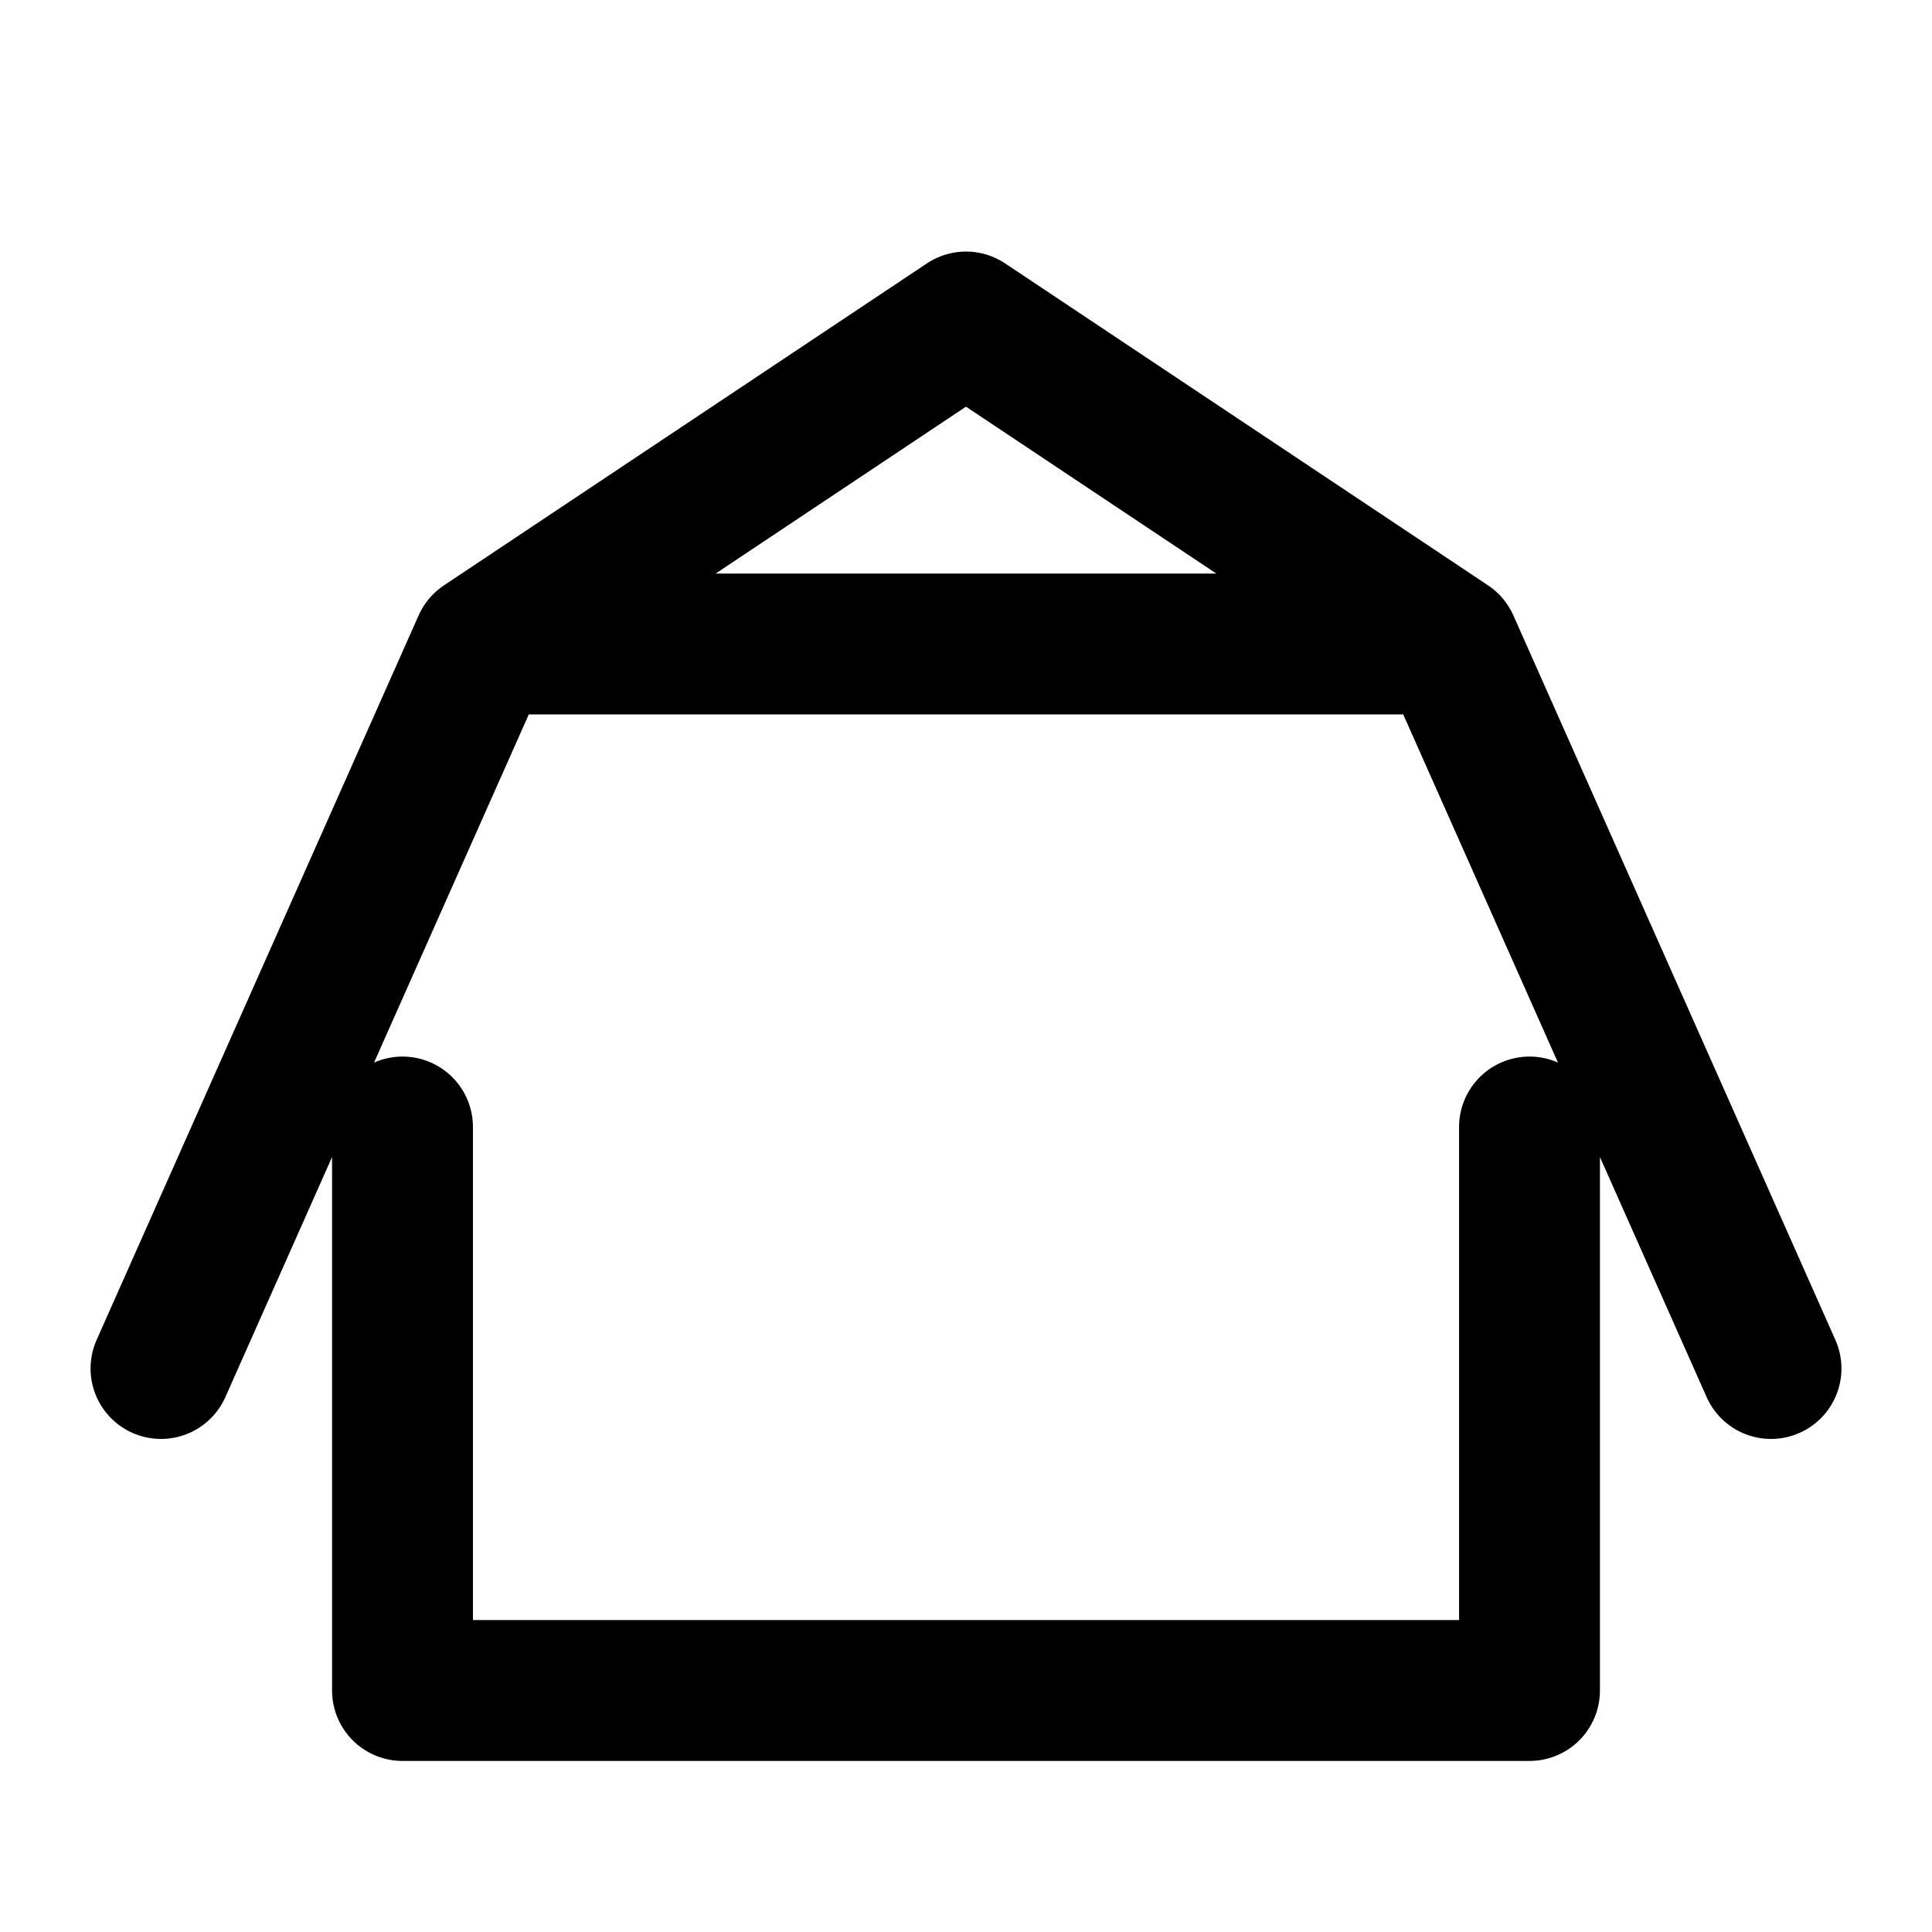
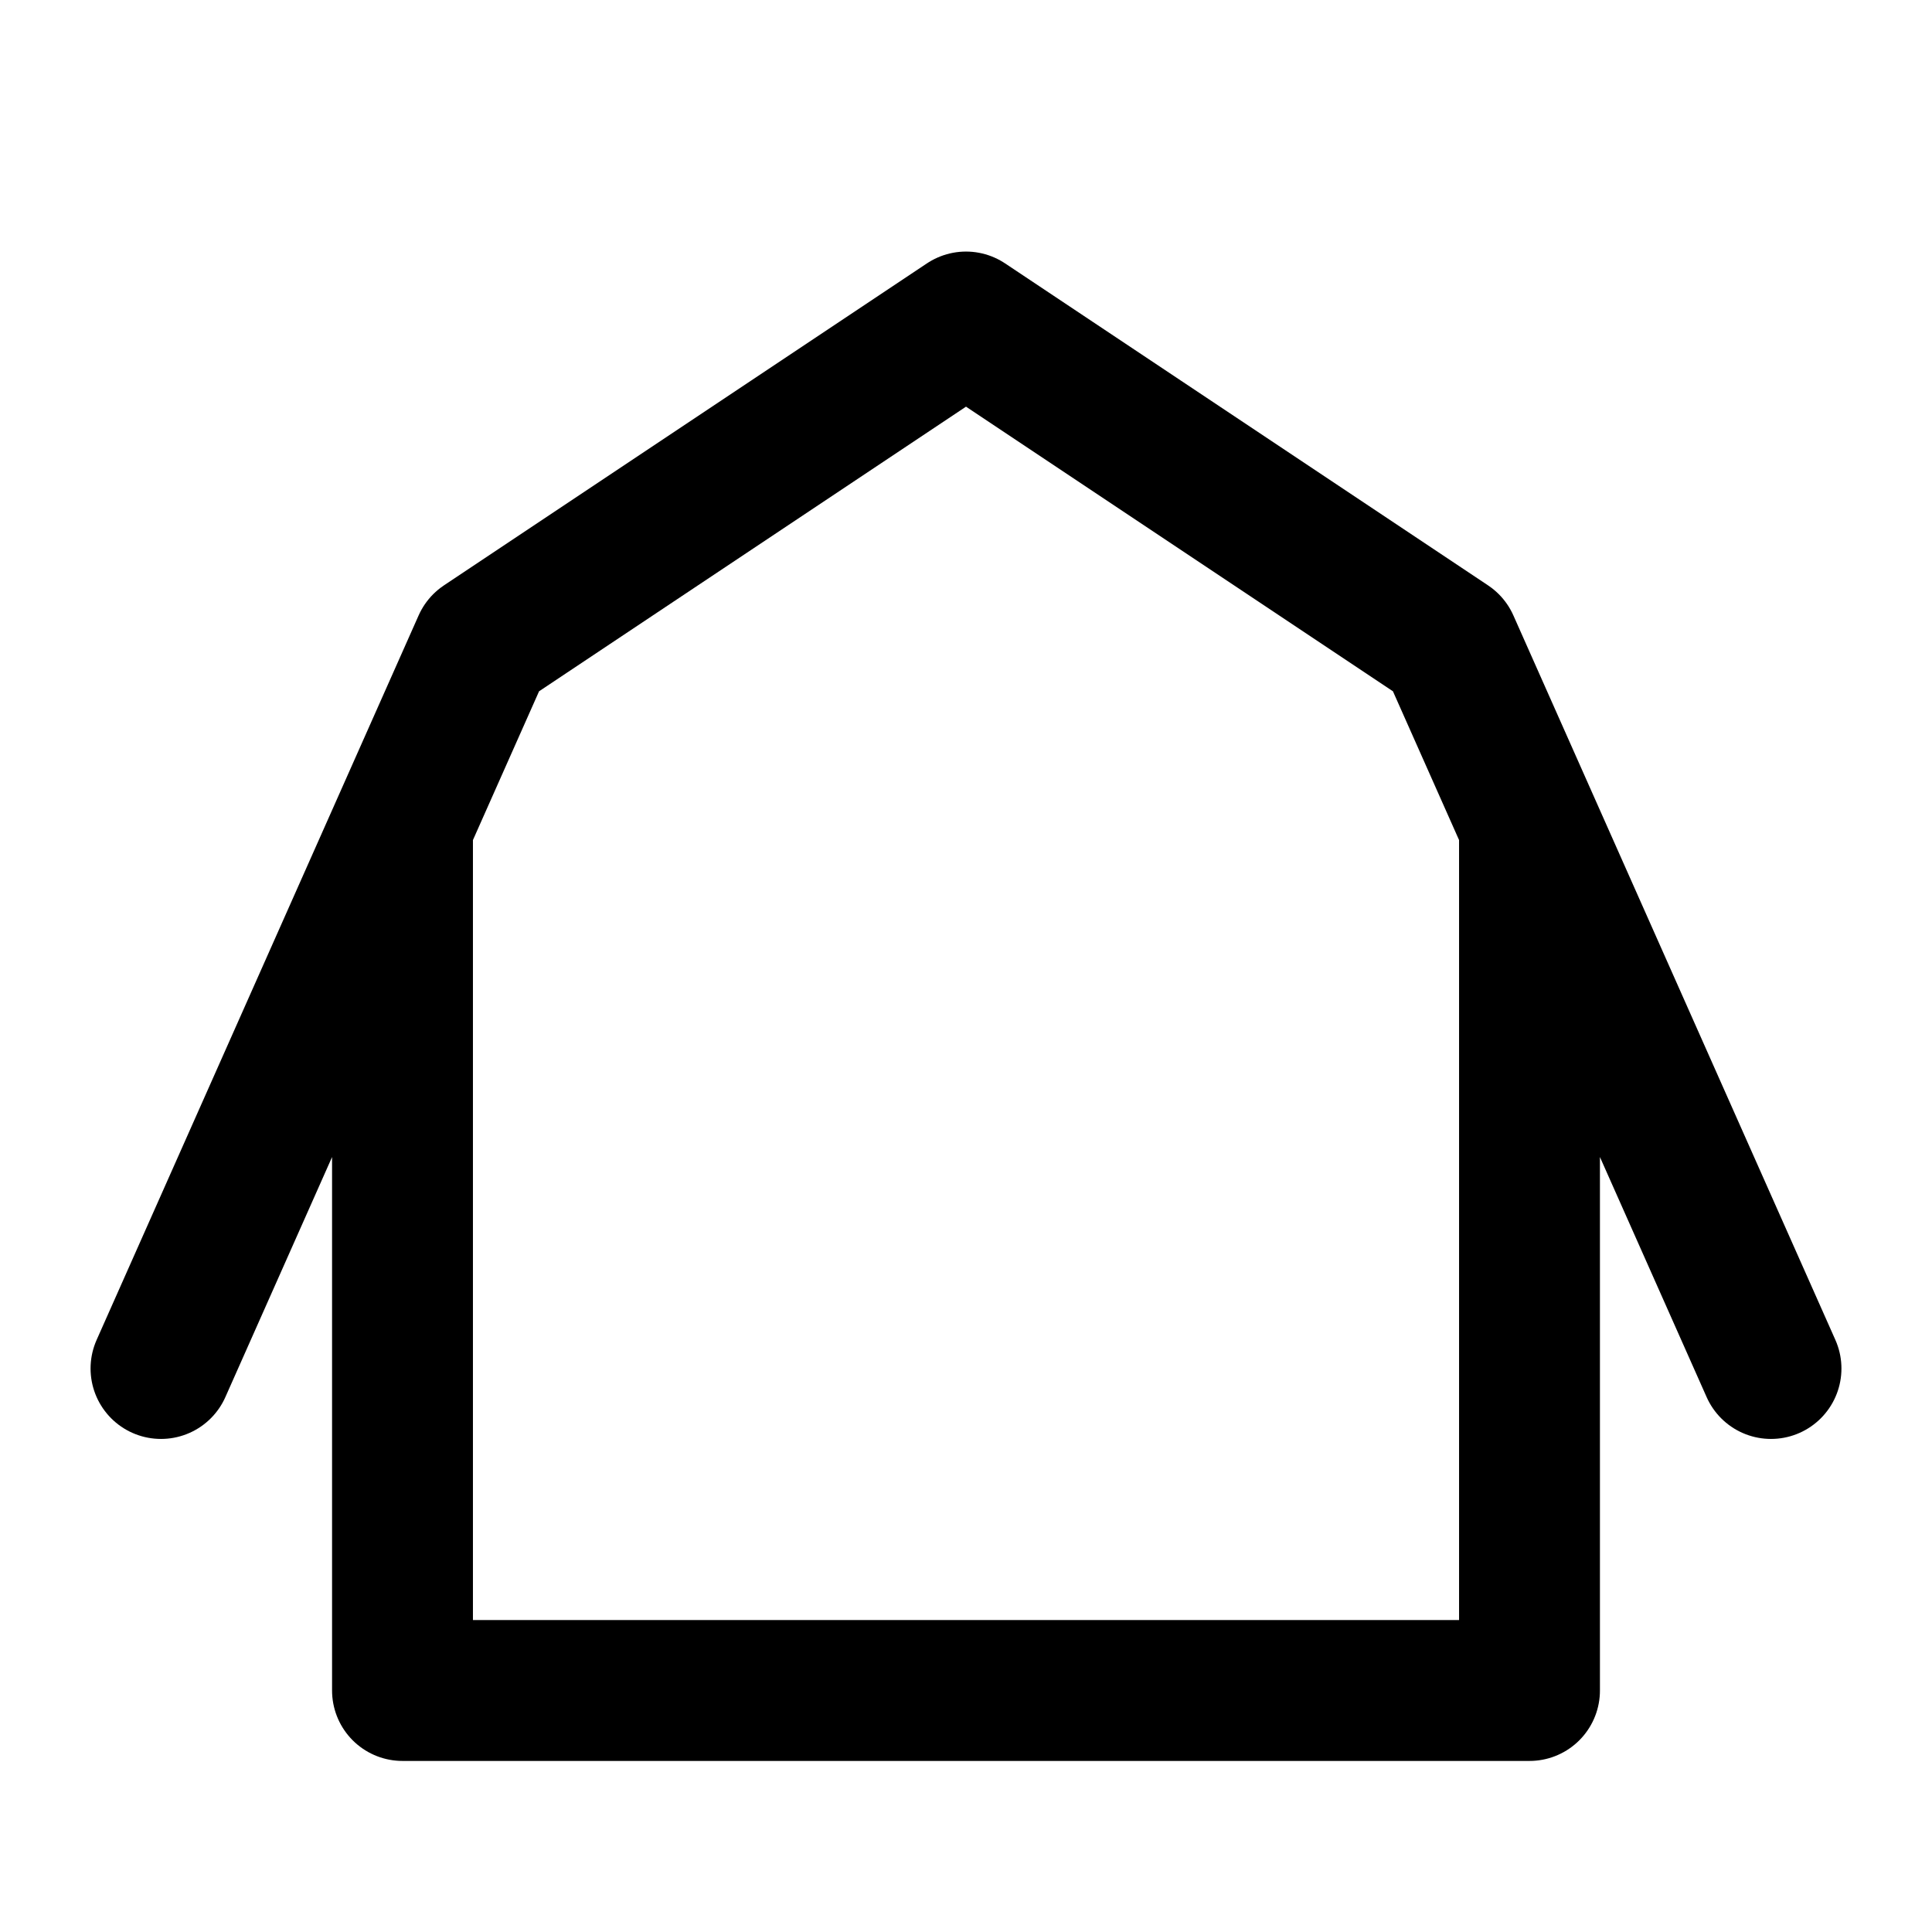
<svg xmlns="http://www.w3.org/2000/svg" viewBox="0 0 24 24" width="24" height="24" fill="none" stroke="currentColor" stroke-width="1.75" stroke-linecap="round" stroke-linejoin="round">
-   <path d="m2 17 4-9 6-4 6 4 4 9 M5 14v7h14v-7 M6 8h12" />
+   <path d="m2 17 4-9 6-4 6 4 4 9 M5 10.25V21h14V10.25" />
</svg>
